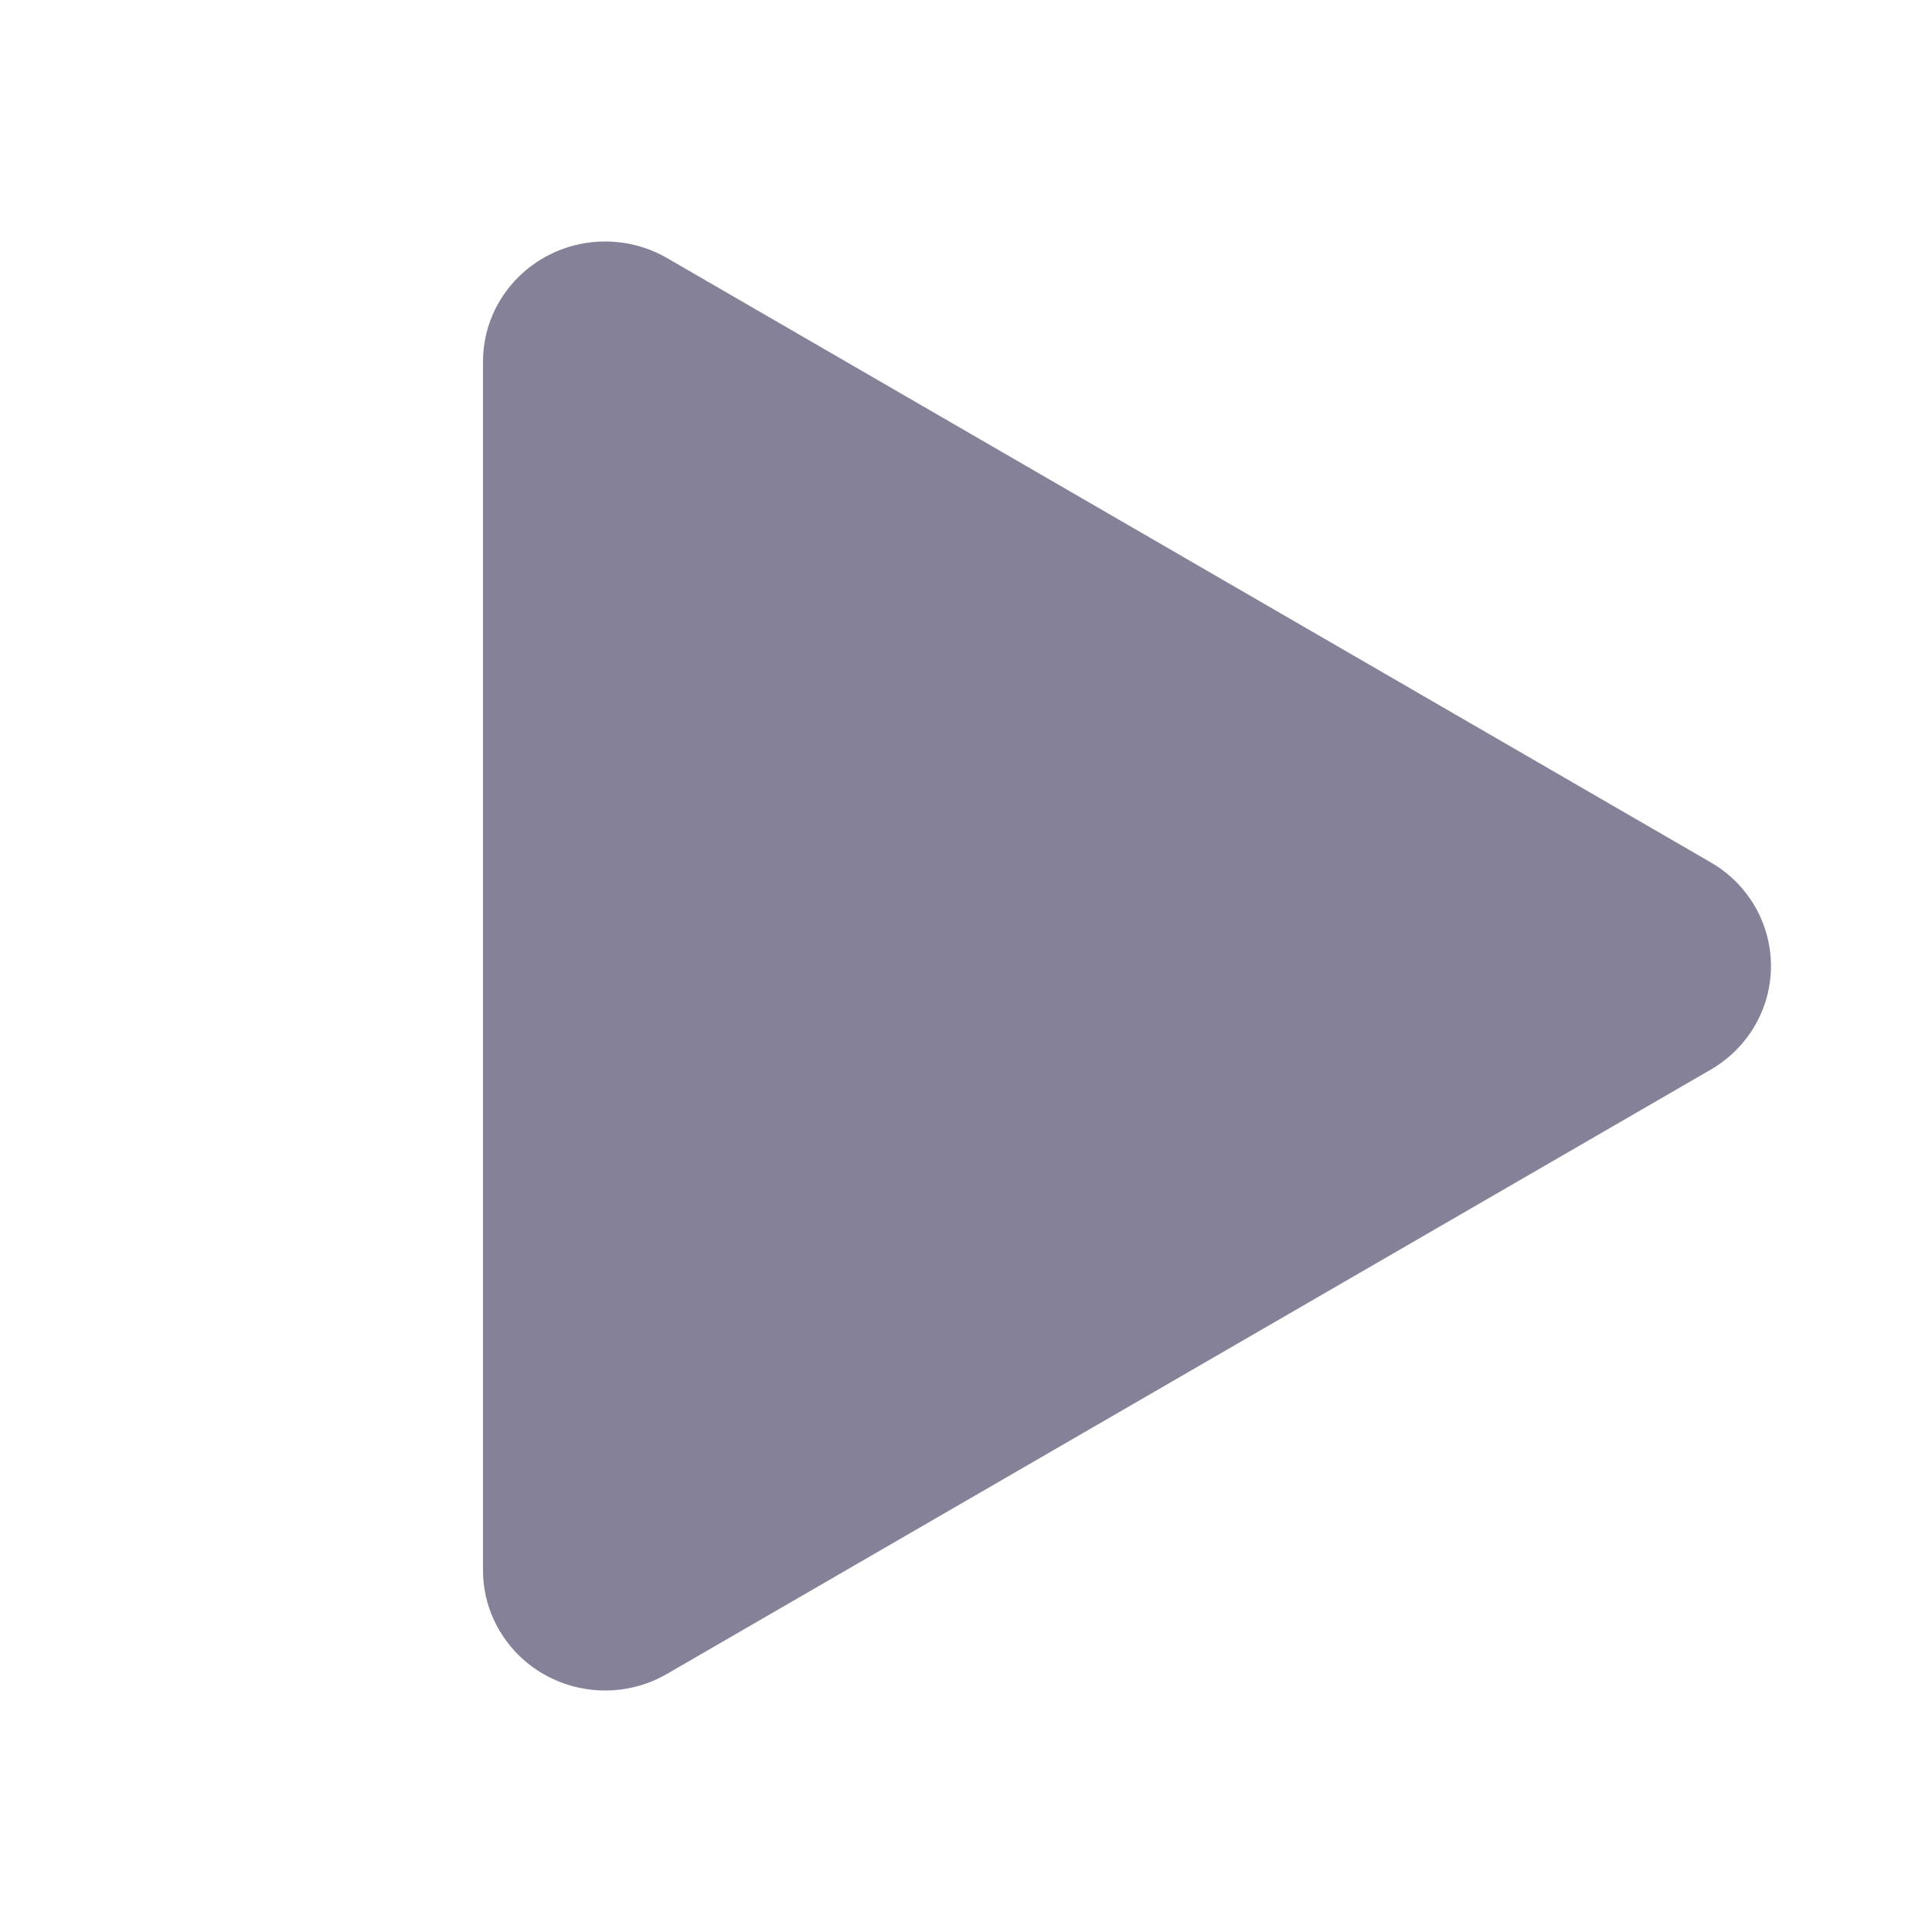
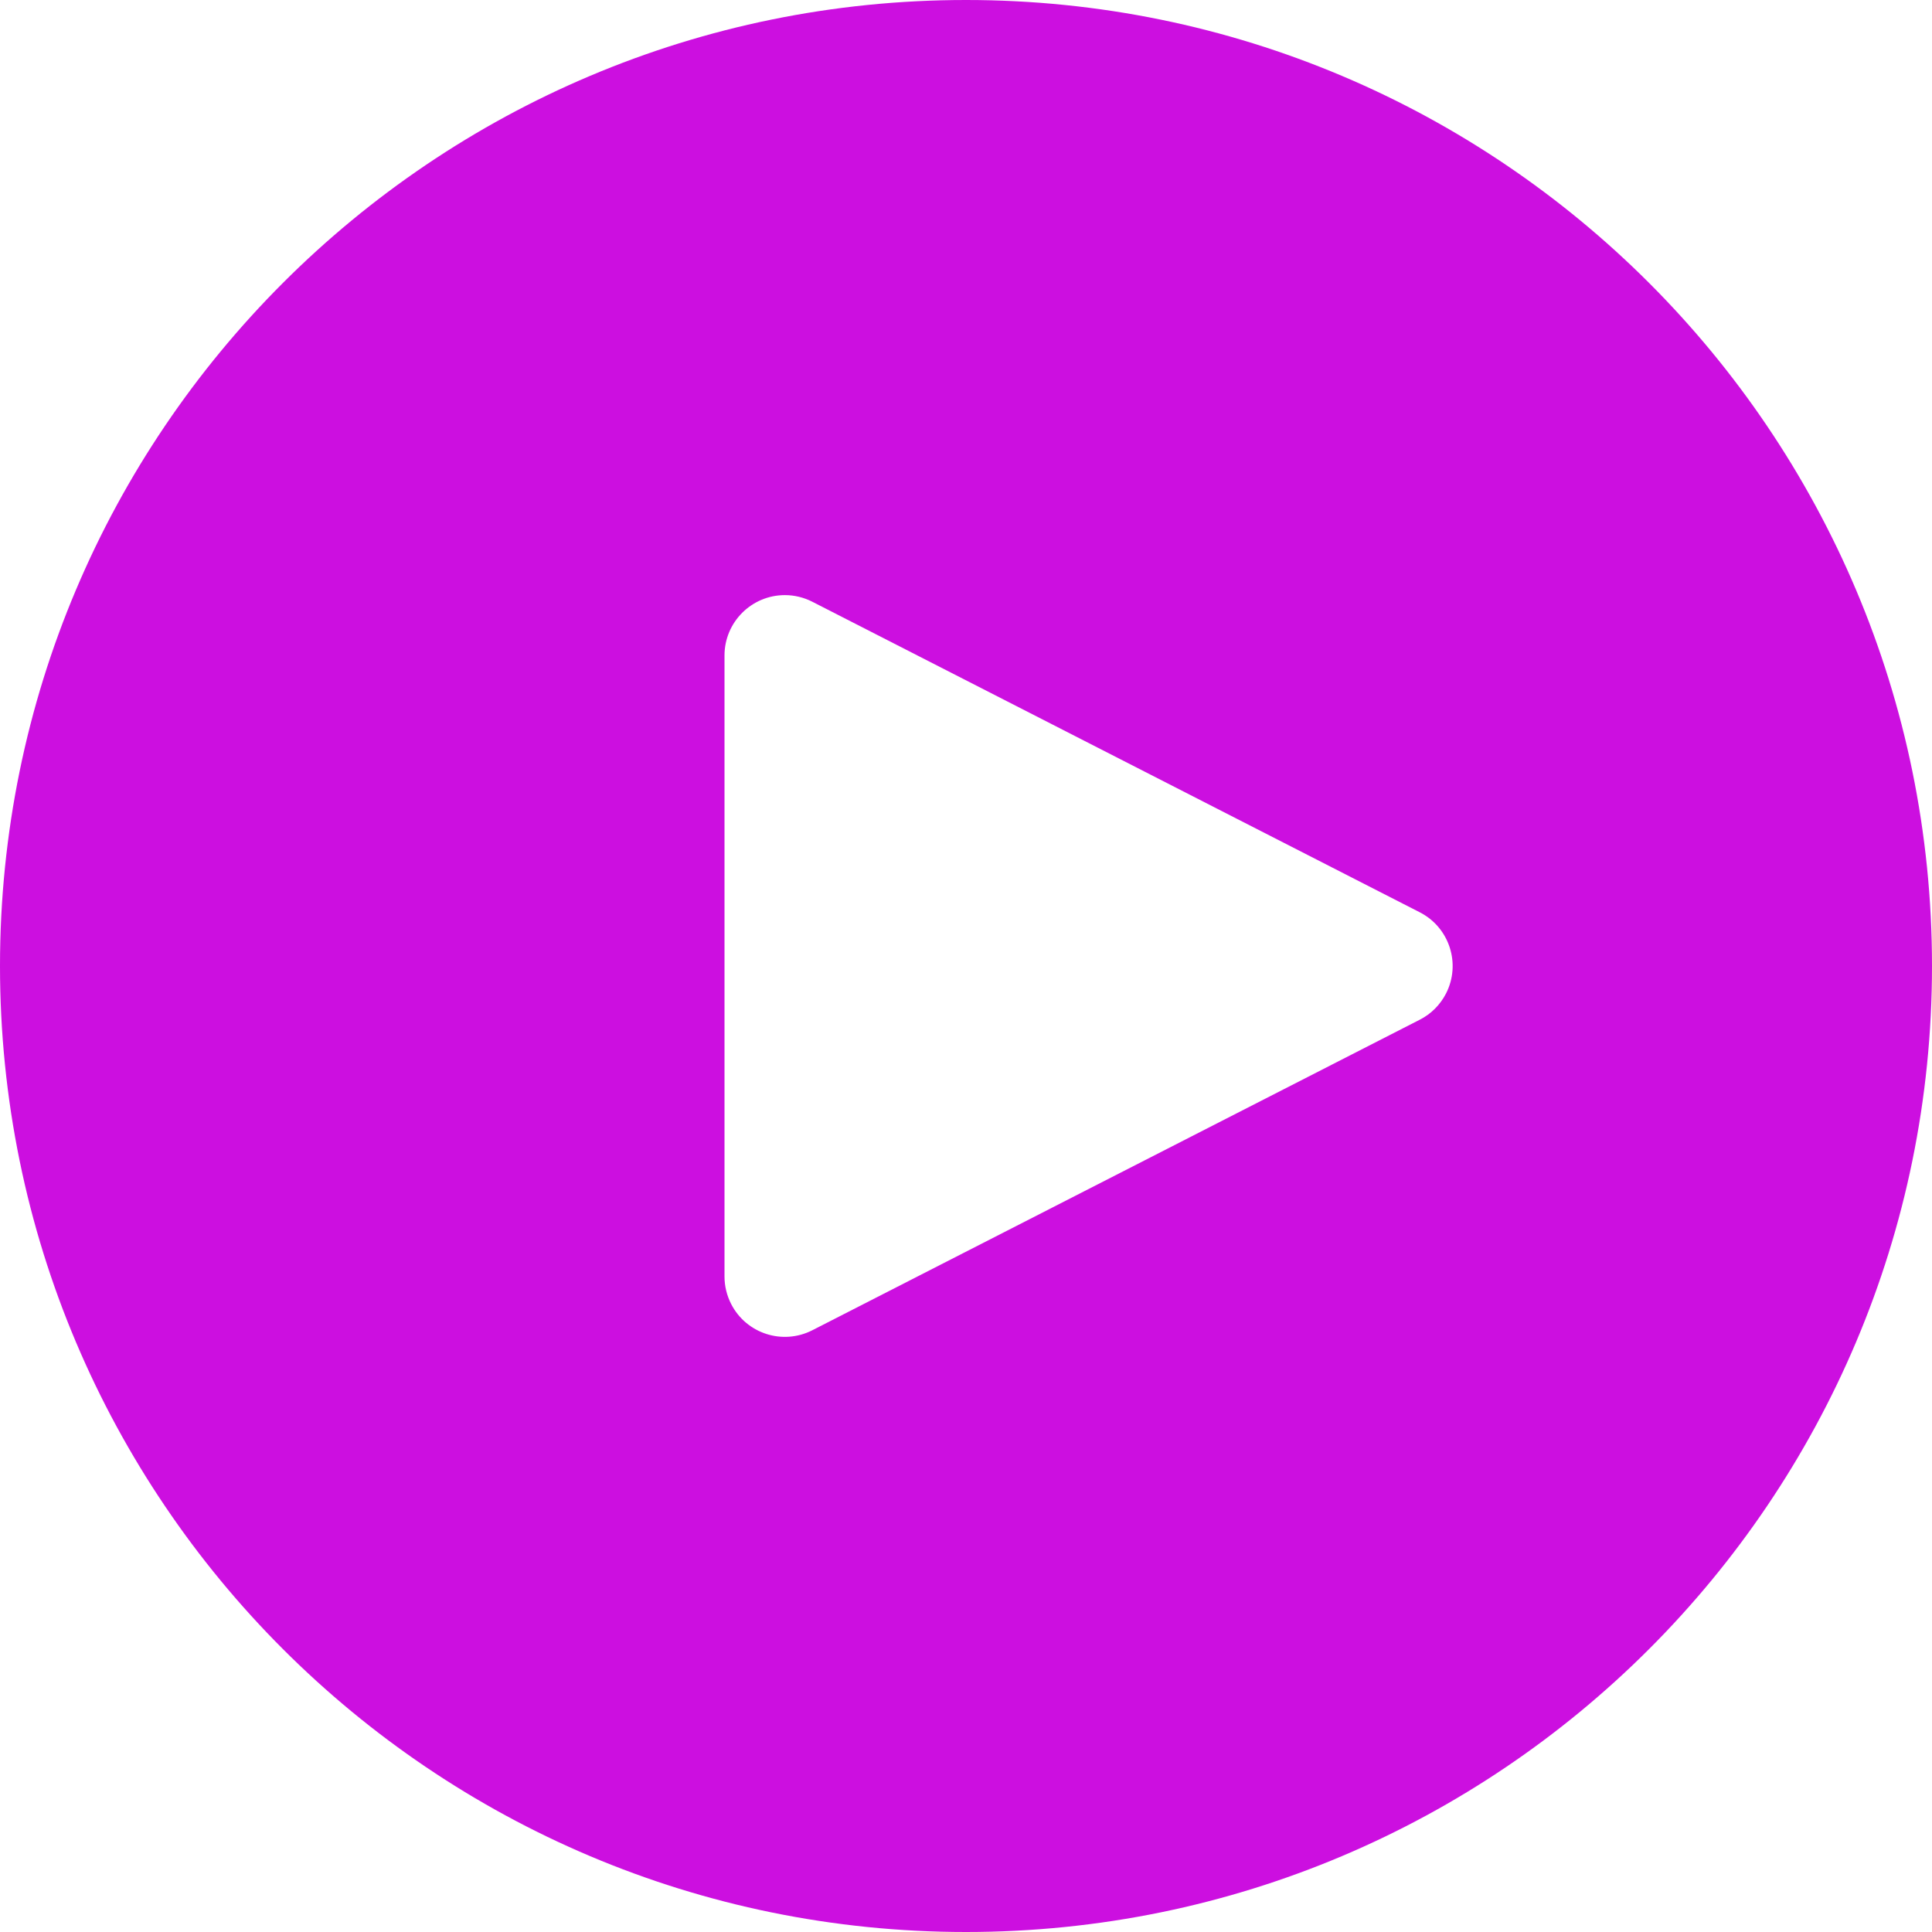
- <svg xmlns="http://www.w3.org/2000/svg" width="24px" height="24px" viewBox="0 0 24 24" version="1.1">
-   <g id="🗿" stroke="none" stroke-width="1" fill="none" fill-rule="evenodd">
-     <g id="icon-upload-sheet" transform="translate(-112, -856)" fill="#858199">
-       <g id="icon/play" transform="translate(112, 856)">
-         <g id="Group" transform="translate(5, 2)">
-           <path d="M16.252,11.287 C16.474,11.158 16.659,10.976 16.79,10.757 C17.215,10.047 16.974,9.131 16.252,8.713 L3.287,1.206 C3.054,1.071 2.788,1 2.518,1 C1.679,1 1,1.668 1,2.493 L1,17.507 C1,17.773 1.072,18.035 1.21,18.264 C1.635,18.975 2.565,19.212 3.287,18.793 L16.252,11.287 Z" id="Combined-Shape" />
-         </g>
+ <svg xmlns="http://www.w3.org/2000/svg" width="32px" height="32px" viewBox="0 0 32 32" version="1.1">
+   <g id="Assets" stroke="none" stroke-width="1" fill="none" fill-rule="evenodd">
+     <g id="assets" transform="translate(-847, -559)" fill="#CC0FE0">
+       <g id="icon/playbar/play" transform="translate(847, 559)">
+         <path d="M16,32 C7.163,32 0,24.837 0,16 C0,7.163 7.163,0 16,0 C24.837,0 32,7.163 32,16 C32,24.837 24.837,32 16,32 Z M23.515,16.89 C23.703,16.795 23.855,16.642 23.951,16.455 C24.202,15.963 24.007,15.361 23.515,15.11 L13.455,9.967 C13.314,9.895 13.158,9.857 13,9.857 C12.448,9.857 12,10.305 12,10.857 L12,21.143 C12,21.301 12.038,21.457 12.11,21.598 C12.361,22.09 12.963,22.284 13.455,22.033 L23.515,16.89 Z" id="Combined-Shape" />
      </g>
    </g>
  </g>
</svg>
